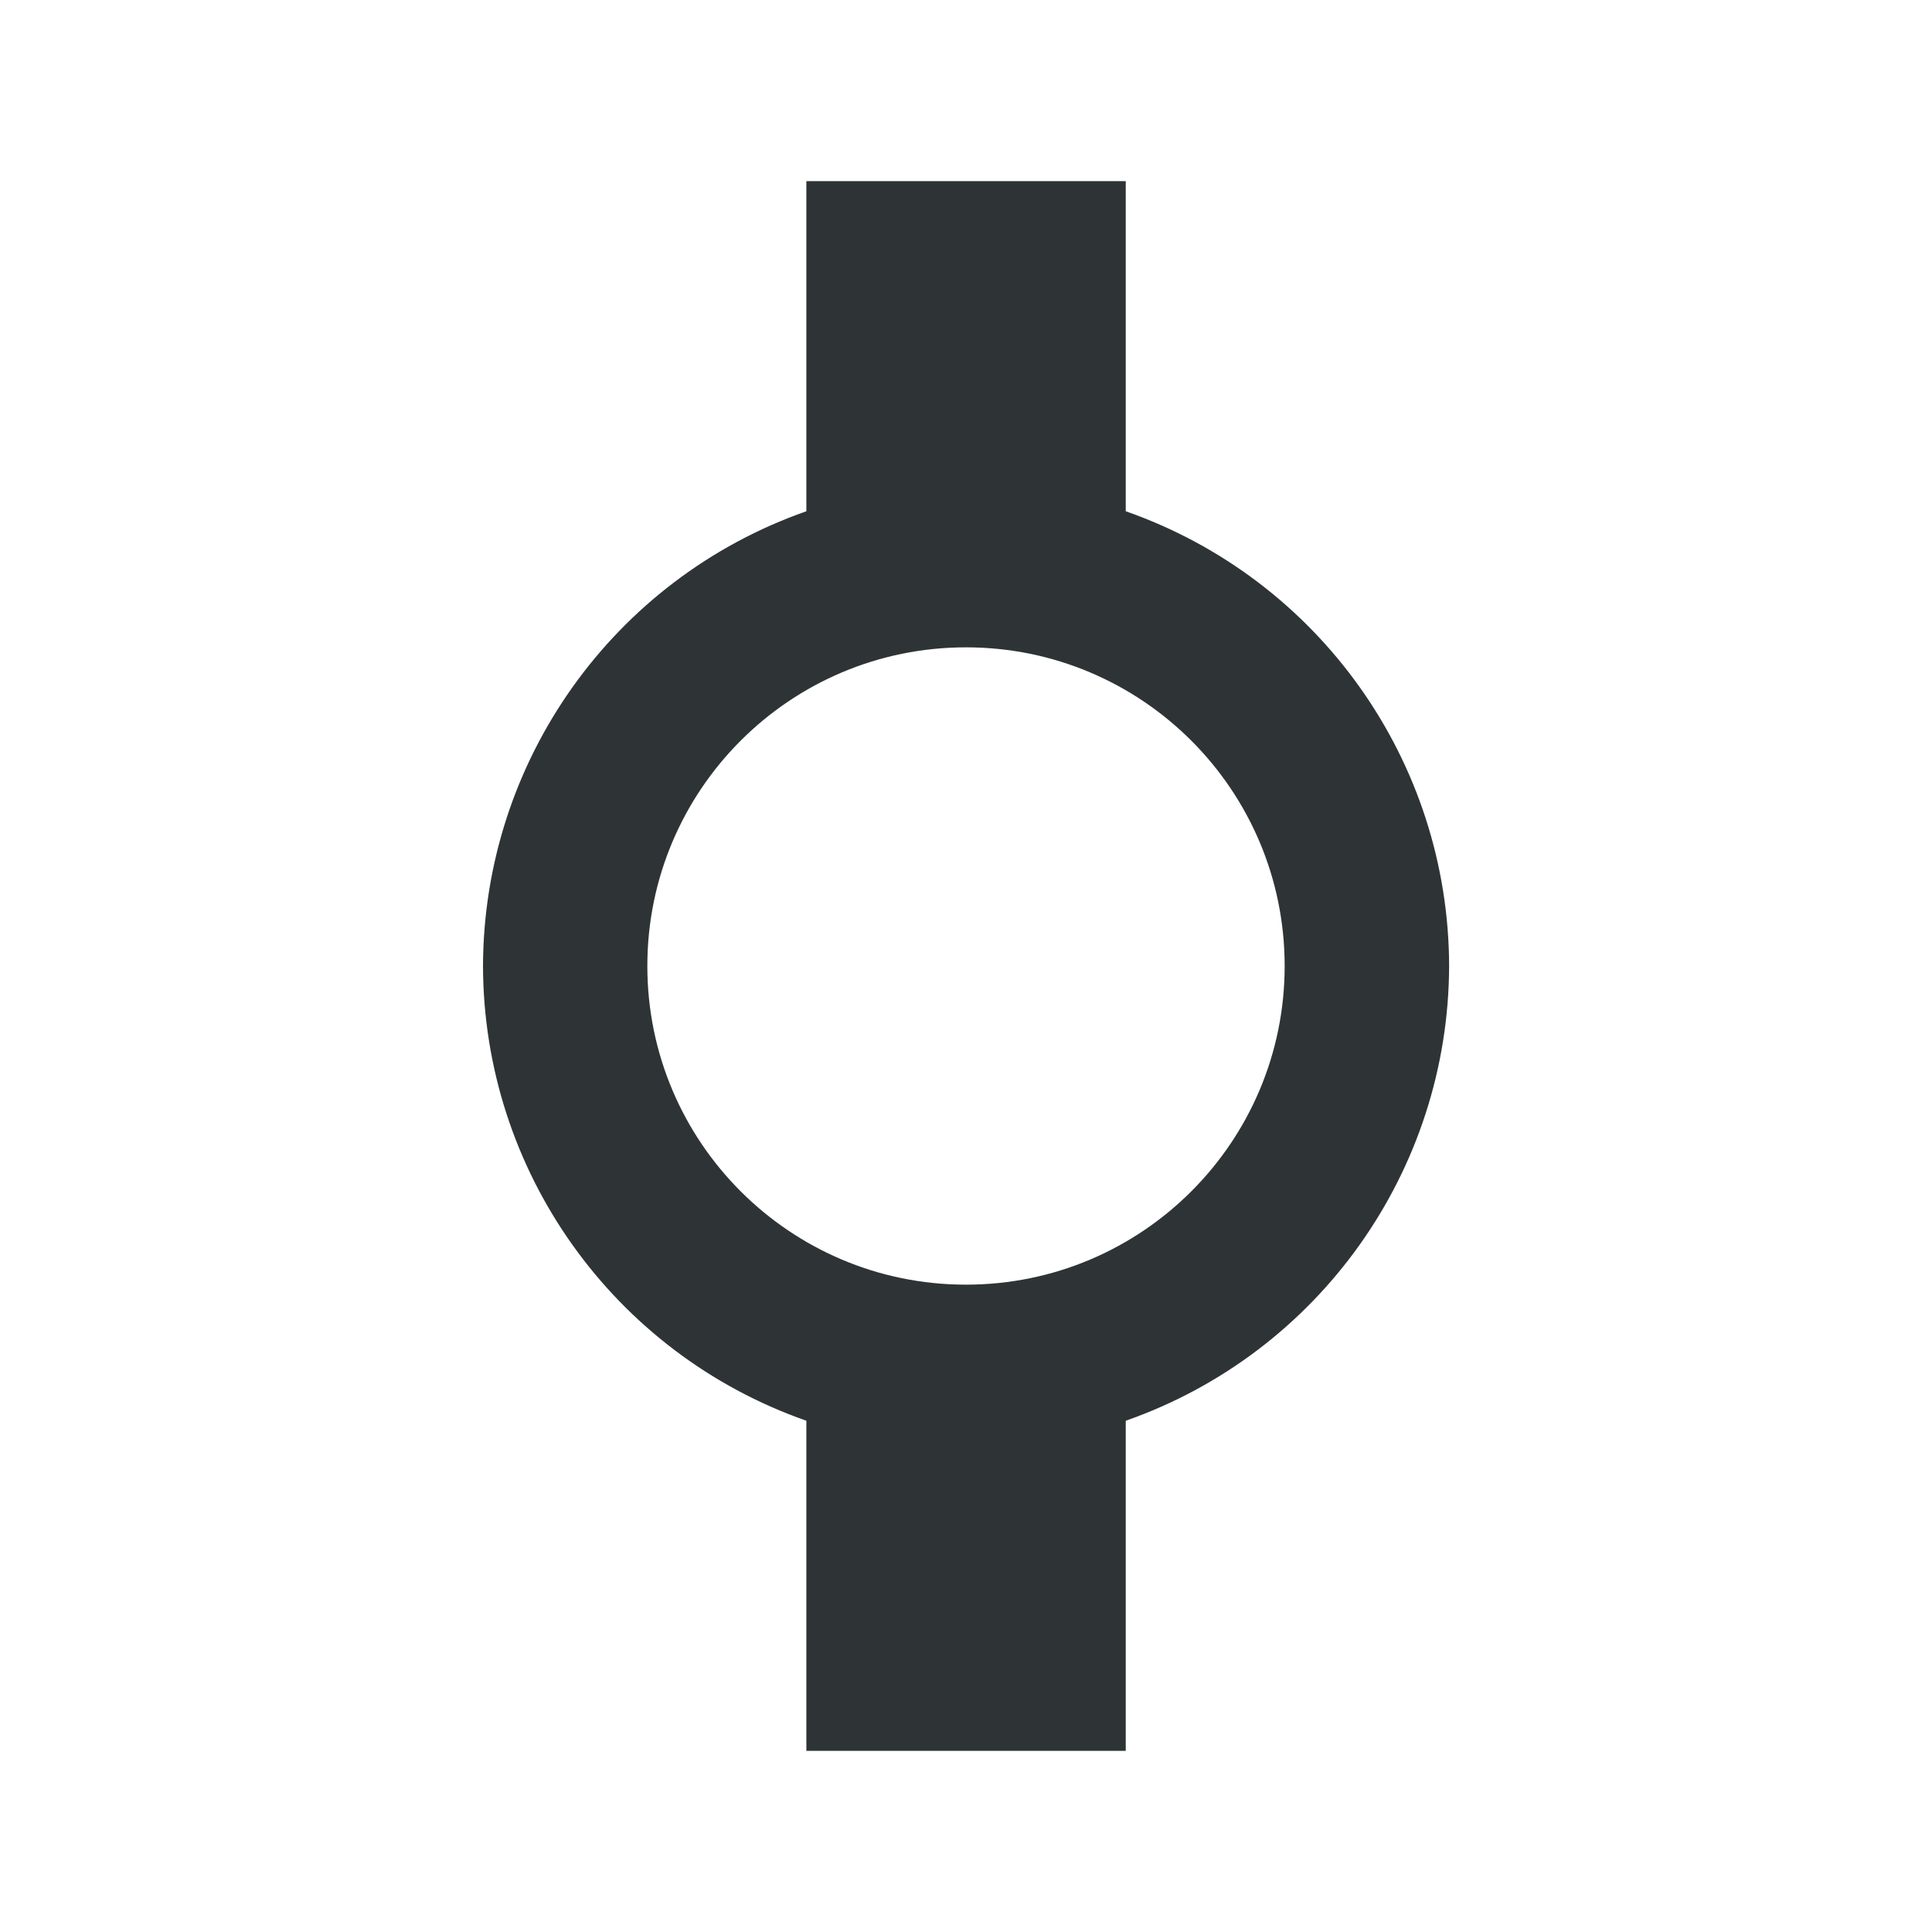
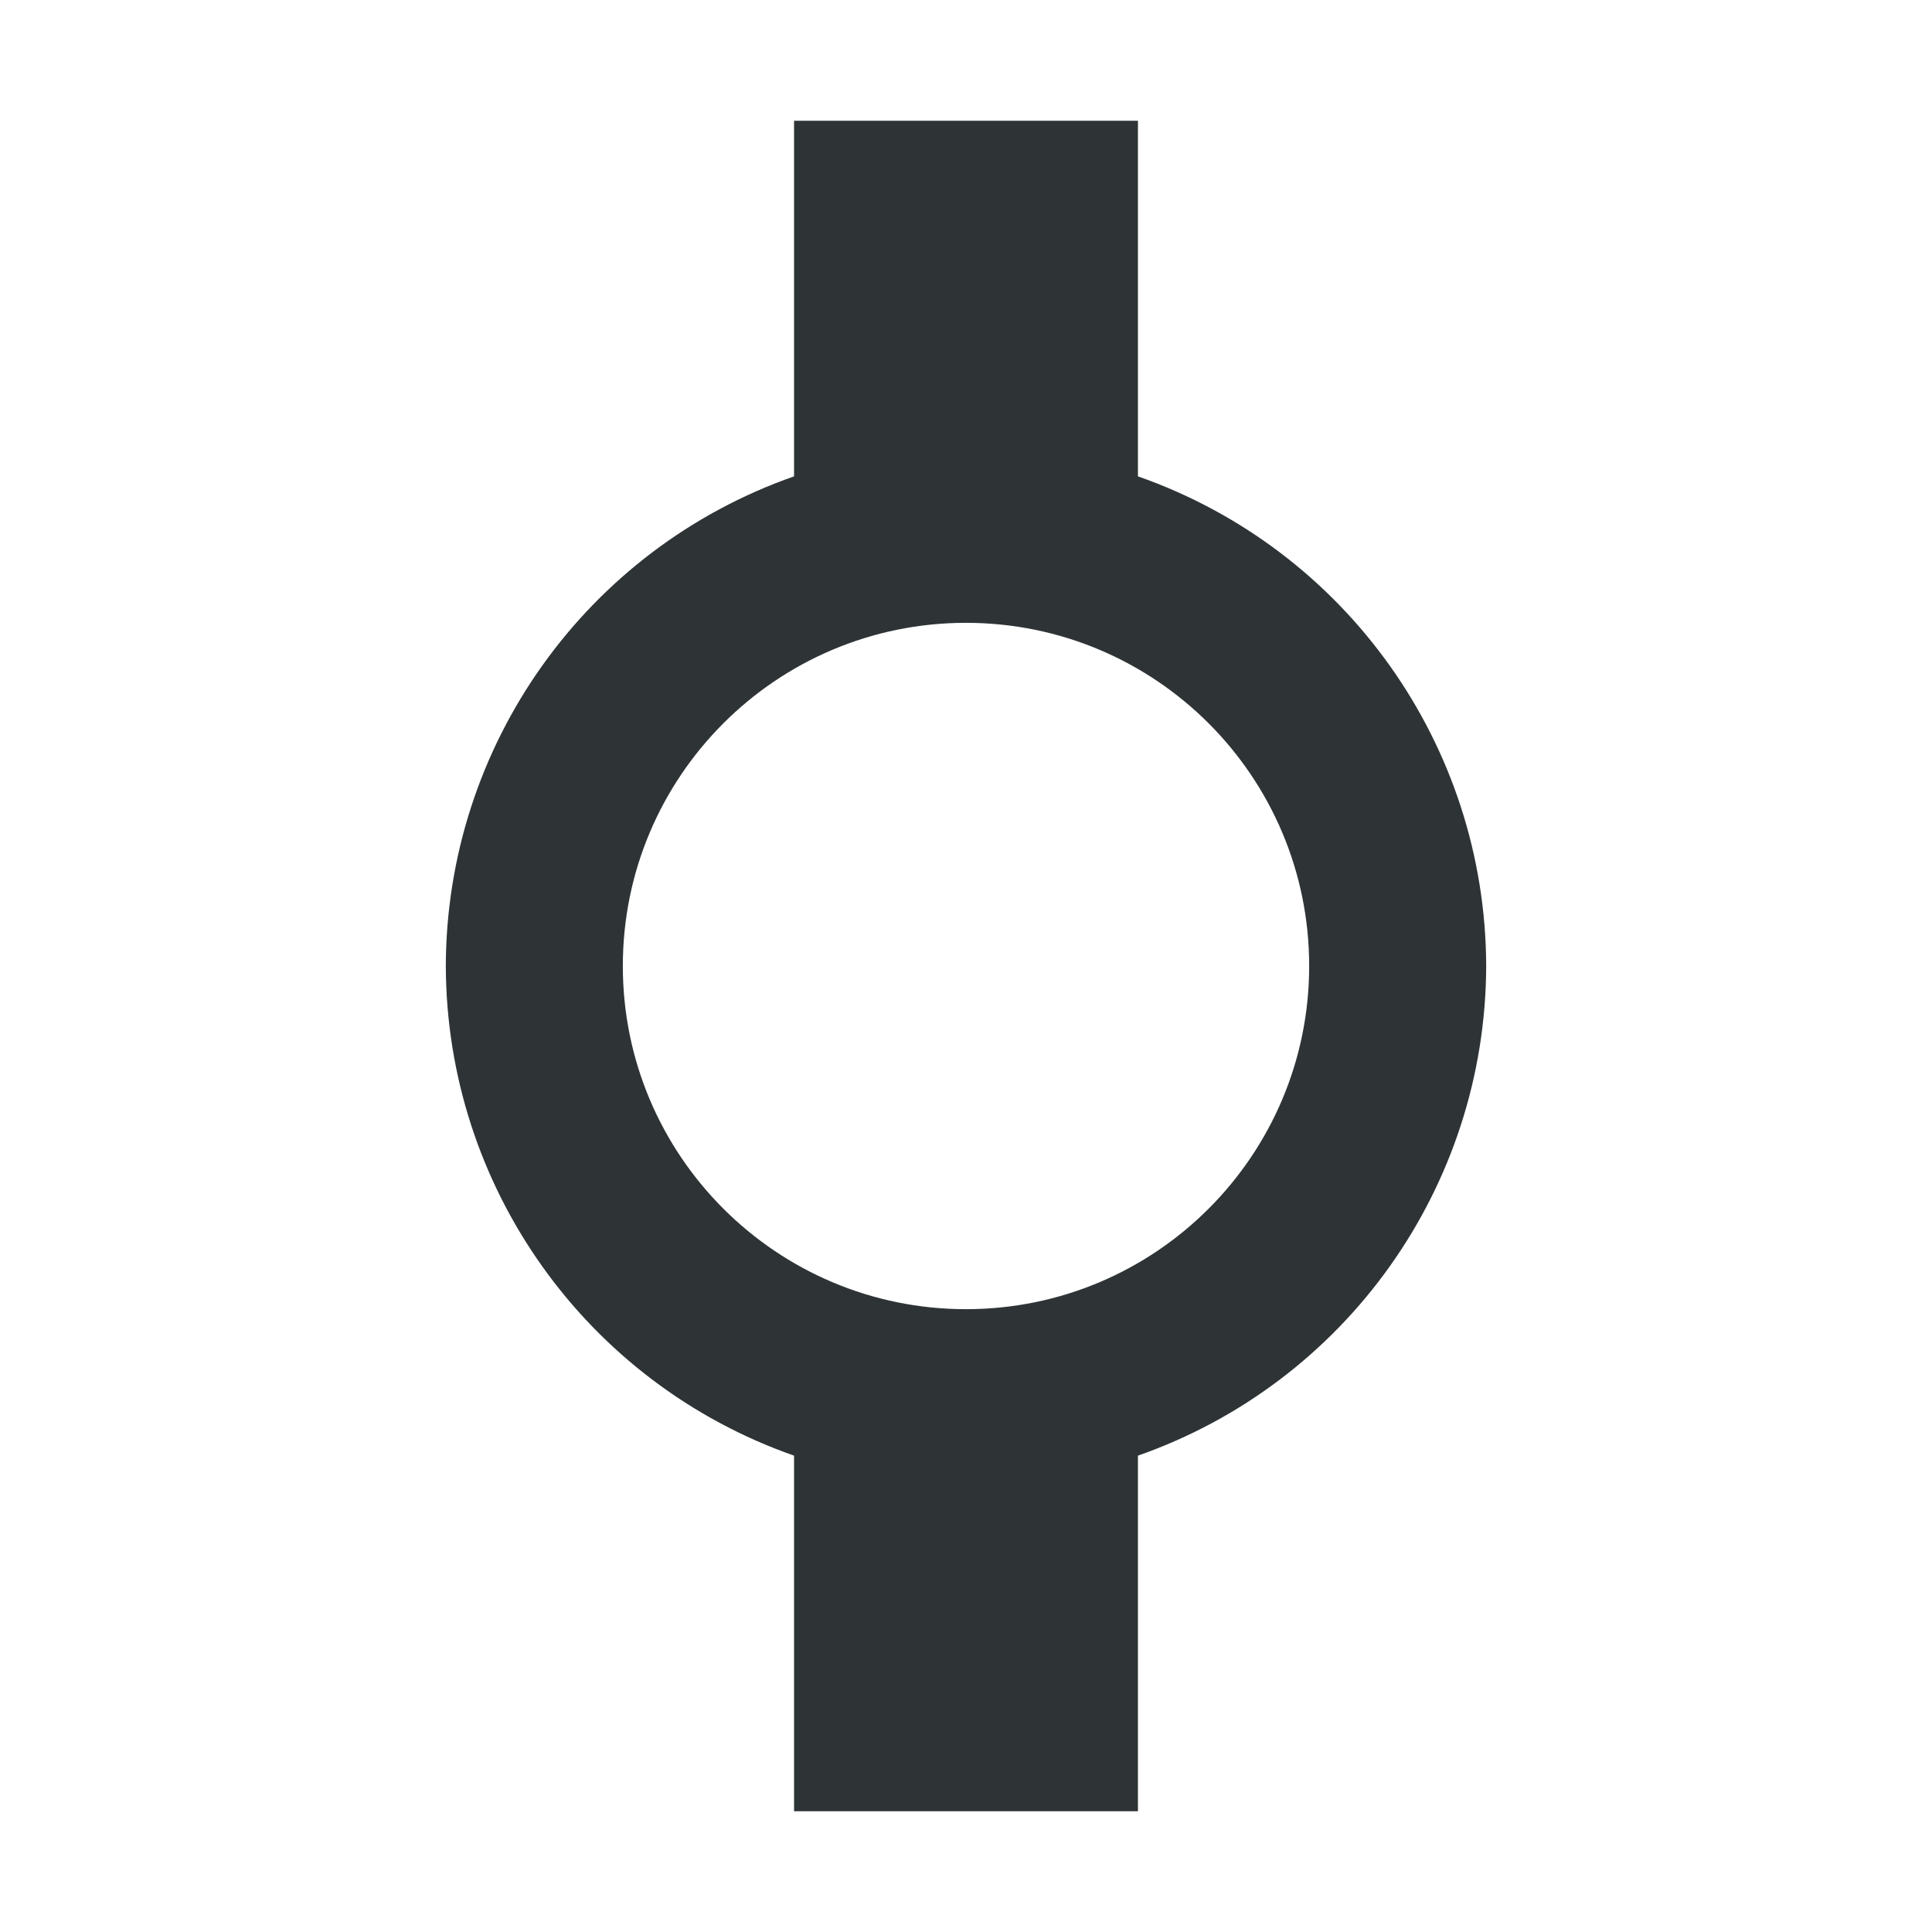
- <svg xmlns="http://www.w3.org/2000/svg" height="16px" viewBox="0 0 16 16" width="16px">
-   <path d="m 6.678,1.5 v 2.734 c -1.6,0.561 -2.673,2.07 -2.678,3.766 0.004,1.696 1.077,3.205 2.678,3.766 v 2.734 h 2.645 v -2.734 c 1.6,-0.561 2.673,-2.07 2.678,-3.766 -0.004,-1.696 -1.077,-3.205 -2.678,-3.766 v -2.734 z m 1.322,3.861 c 1.457,-1.271e-4 2.639,1.181 2.639,2.639 1.27e-4,1.457 -1.181,2.639 -2.639,2.639 -1.457,1.27e-4 -2.639,-1.181 -2.639,-2.639 -1.27e-4,-1.457 1.181,-2.639 2.639,-2.639 z" fill="#2e3436" />
+ <svg xmlns="http://www.w3.org/2000/svg" height="16" viewBox="0 0 16 16" width="16">
+   <path d="m6.576 1v2.945c-1.724.604-2.879 2.229-2.884 4.055.005 1.826 1.16 3.451 2.884 4.055v2.945h2.848v-2.945c1.724-.604 2.879-2.229 2.884-4.055-.005-1.826-1.16-3.451-2.884-4.055v-2.945zm1.424 4.158c1.569-0 2.842 1.272 2.842 2.842 0 1.569-1.272 2.842-2.842 2.842-1.569 0-2.842-1.272-2.842-2.842-0-1.569 1.272-2.842 2.842-2.842z" fill="#2e3436" stroke-width="1.077" />
</svg>
